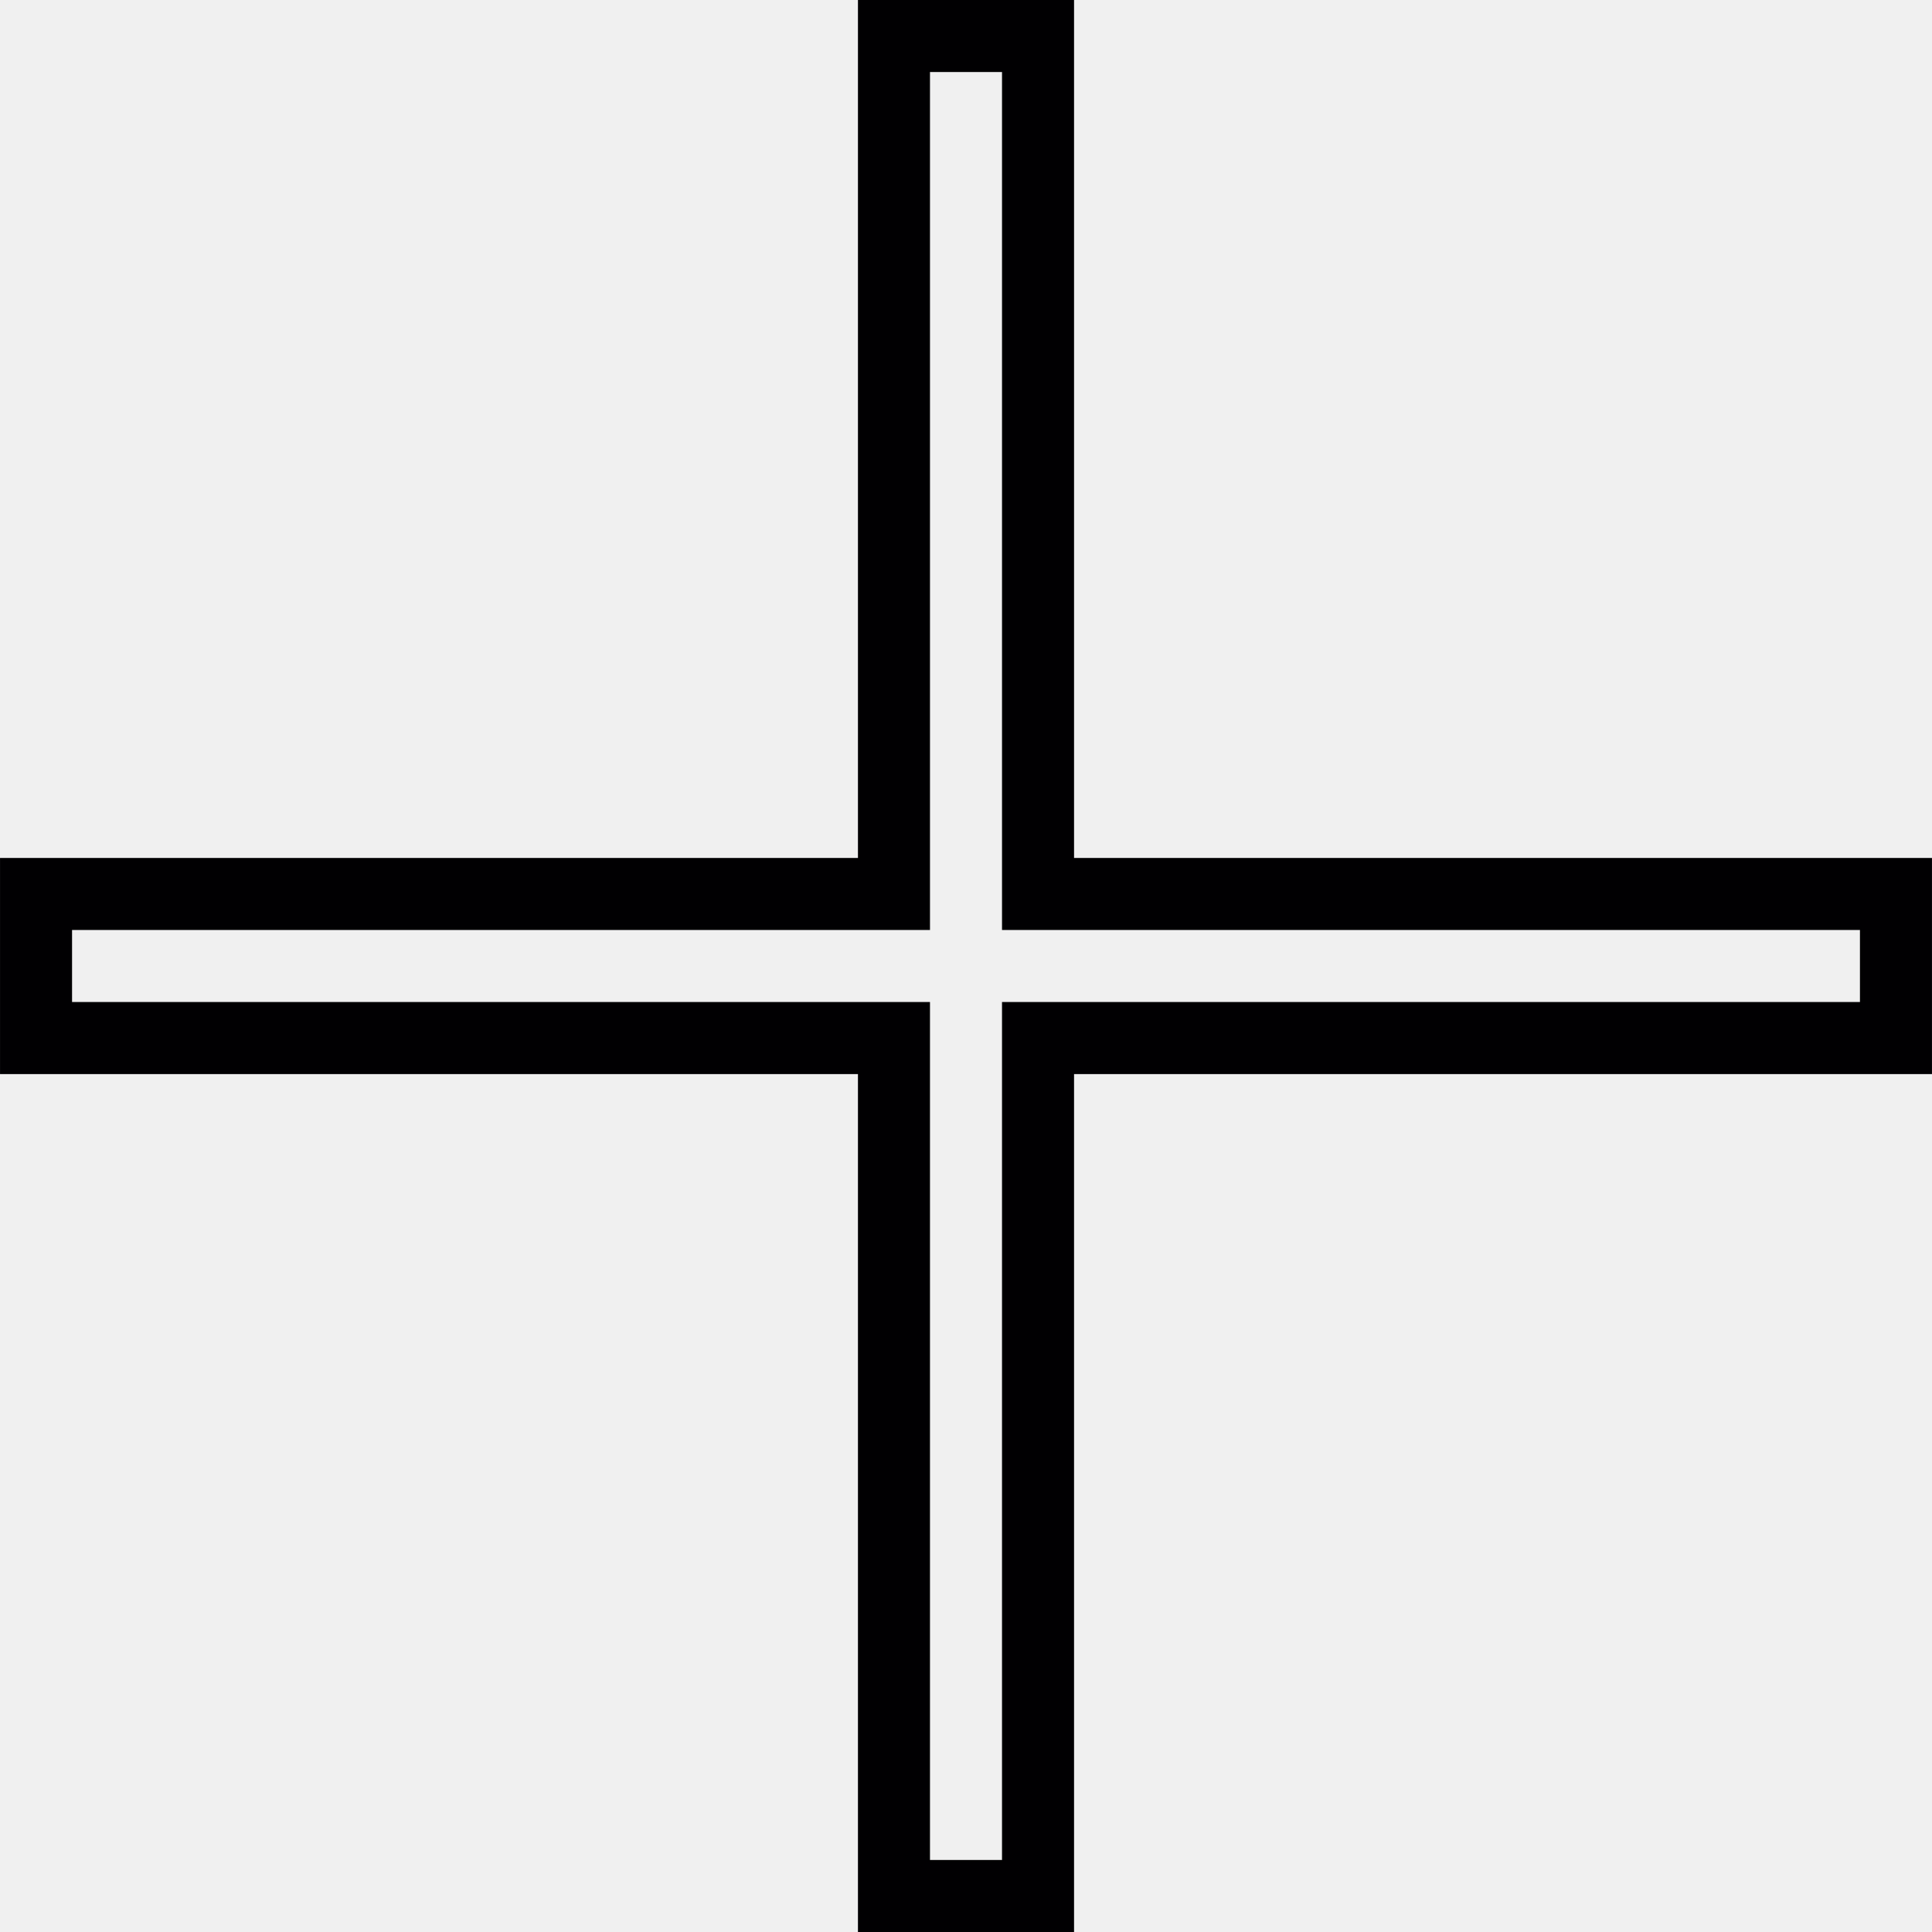
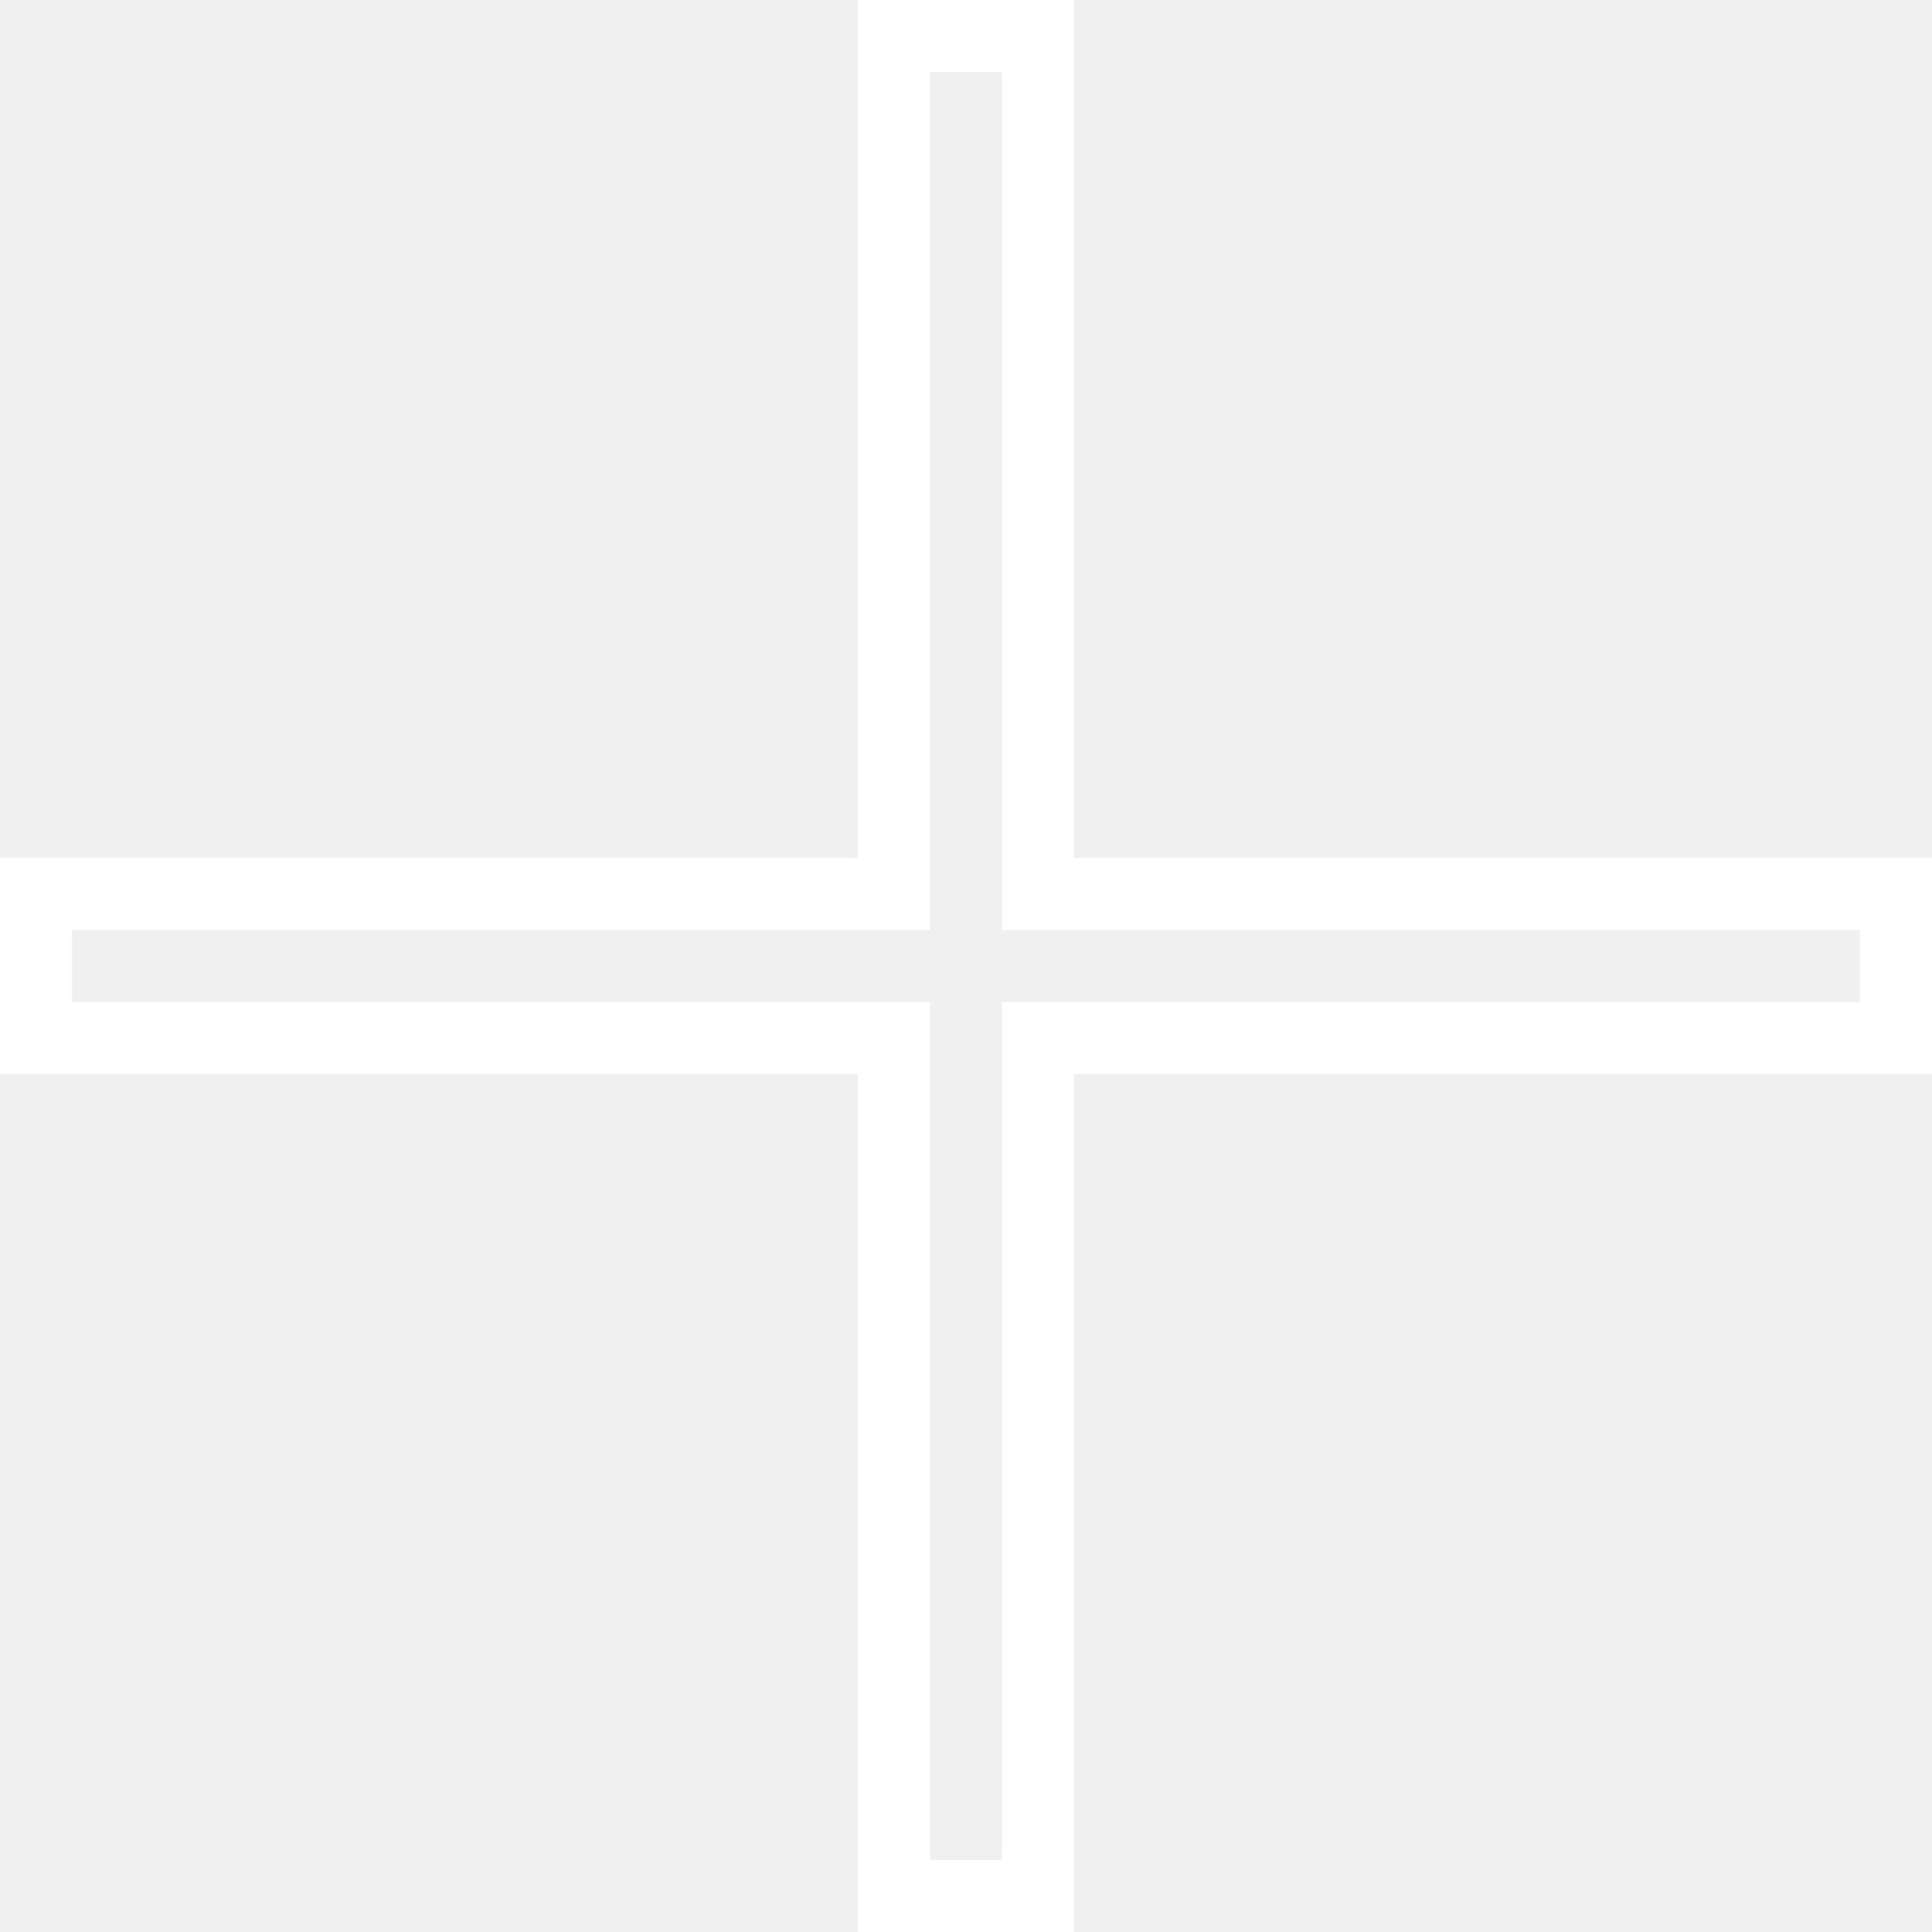
<svg xmlns="http://www.w3.org/2000/svg" version="1.1" id="Capa_1" x="0px" y="0px" viewBox="0 0 320.069 320.069" style="enable-background:new 0 0 320.069 320.069;" xml:space="preserve">
  <g>
-     <path style="fill:#010002;" d="M177.935,142.137V0h-35.801v142.137H0.003v35.801h142.131v142.131h35.801V177.938h142.131v-35.801   C320.066,142.137,177.935,142.137,177.935,142.137z M308.132,166.004H166.001v142.131h-11.934V166.004H11.937v-11.934h142.131   V11.934h11.934v142.137h142.131V166.004z" />
+     <path style="fill:#FFFFFF;" d="M177.935,142.137V0h-35.801v142.137H0.003v35.801h142.131v142.131h35.801V177.938h142.131v-35.801   C320.066,142.137,177.935,142.137,177.935,142.137z M308.132,166.004H166.001v142.131h-11.934V166.004H11.937v-11.934h142.131   V11.934h11.934v142.137h142.131V166.004z" />
  </g>
  <g>
</g>
  <g>
</g>
  <g>
</g>
  <g>
</g>
  <g>
</g>
  <g>
</g>
  <g>
</g>
  <g>
</g>
  <g>
</g>
  <g>
</g>
  <g>
</g>
  <g>
</g>
  <g>
</g>
  <g>
</g>
  <g>
</g>
</svg>
